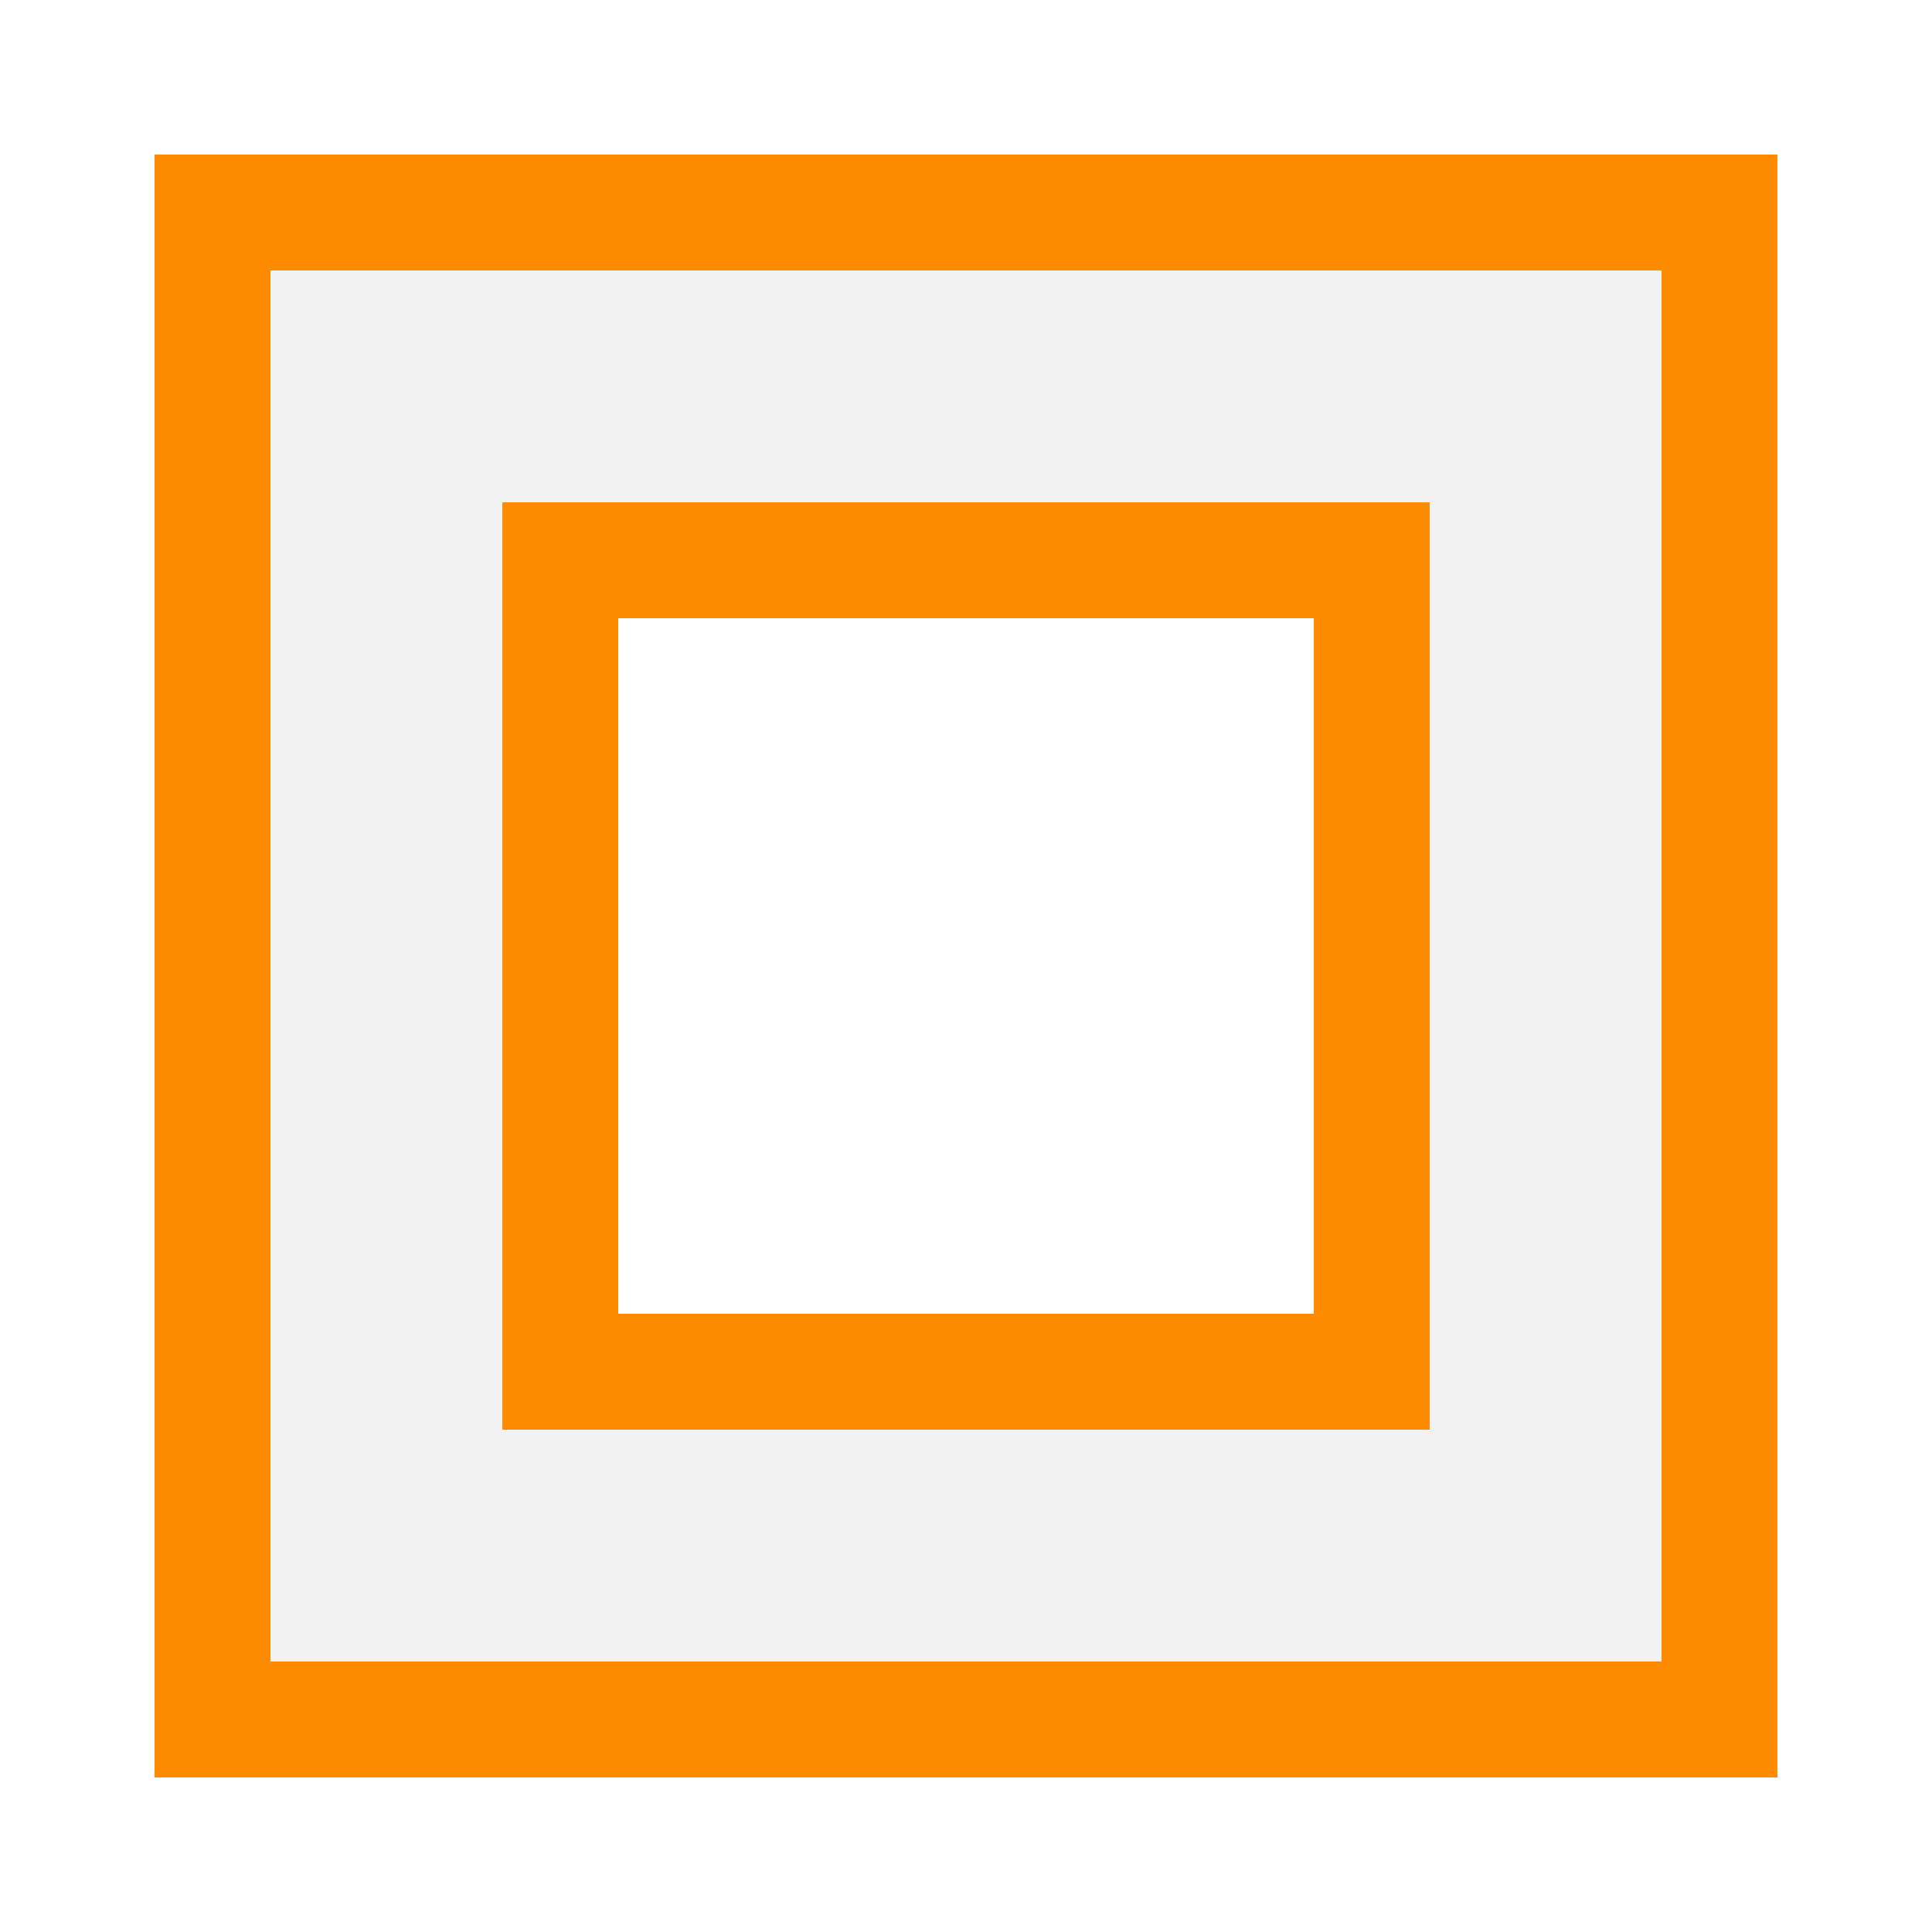
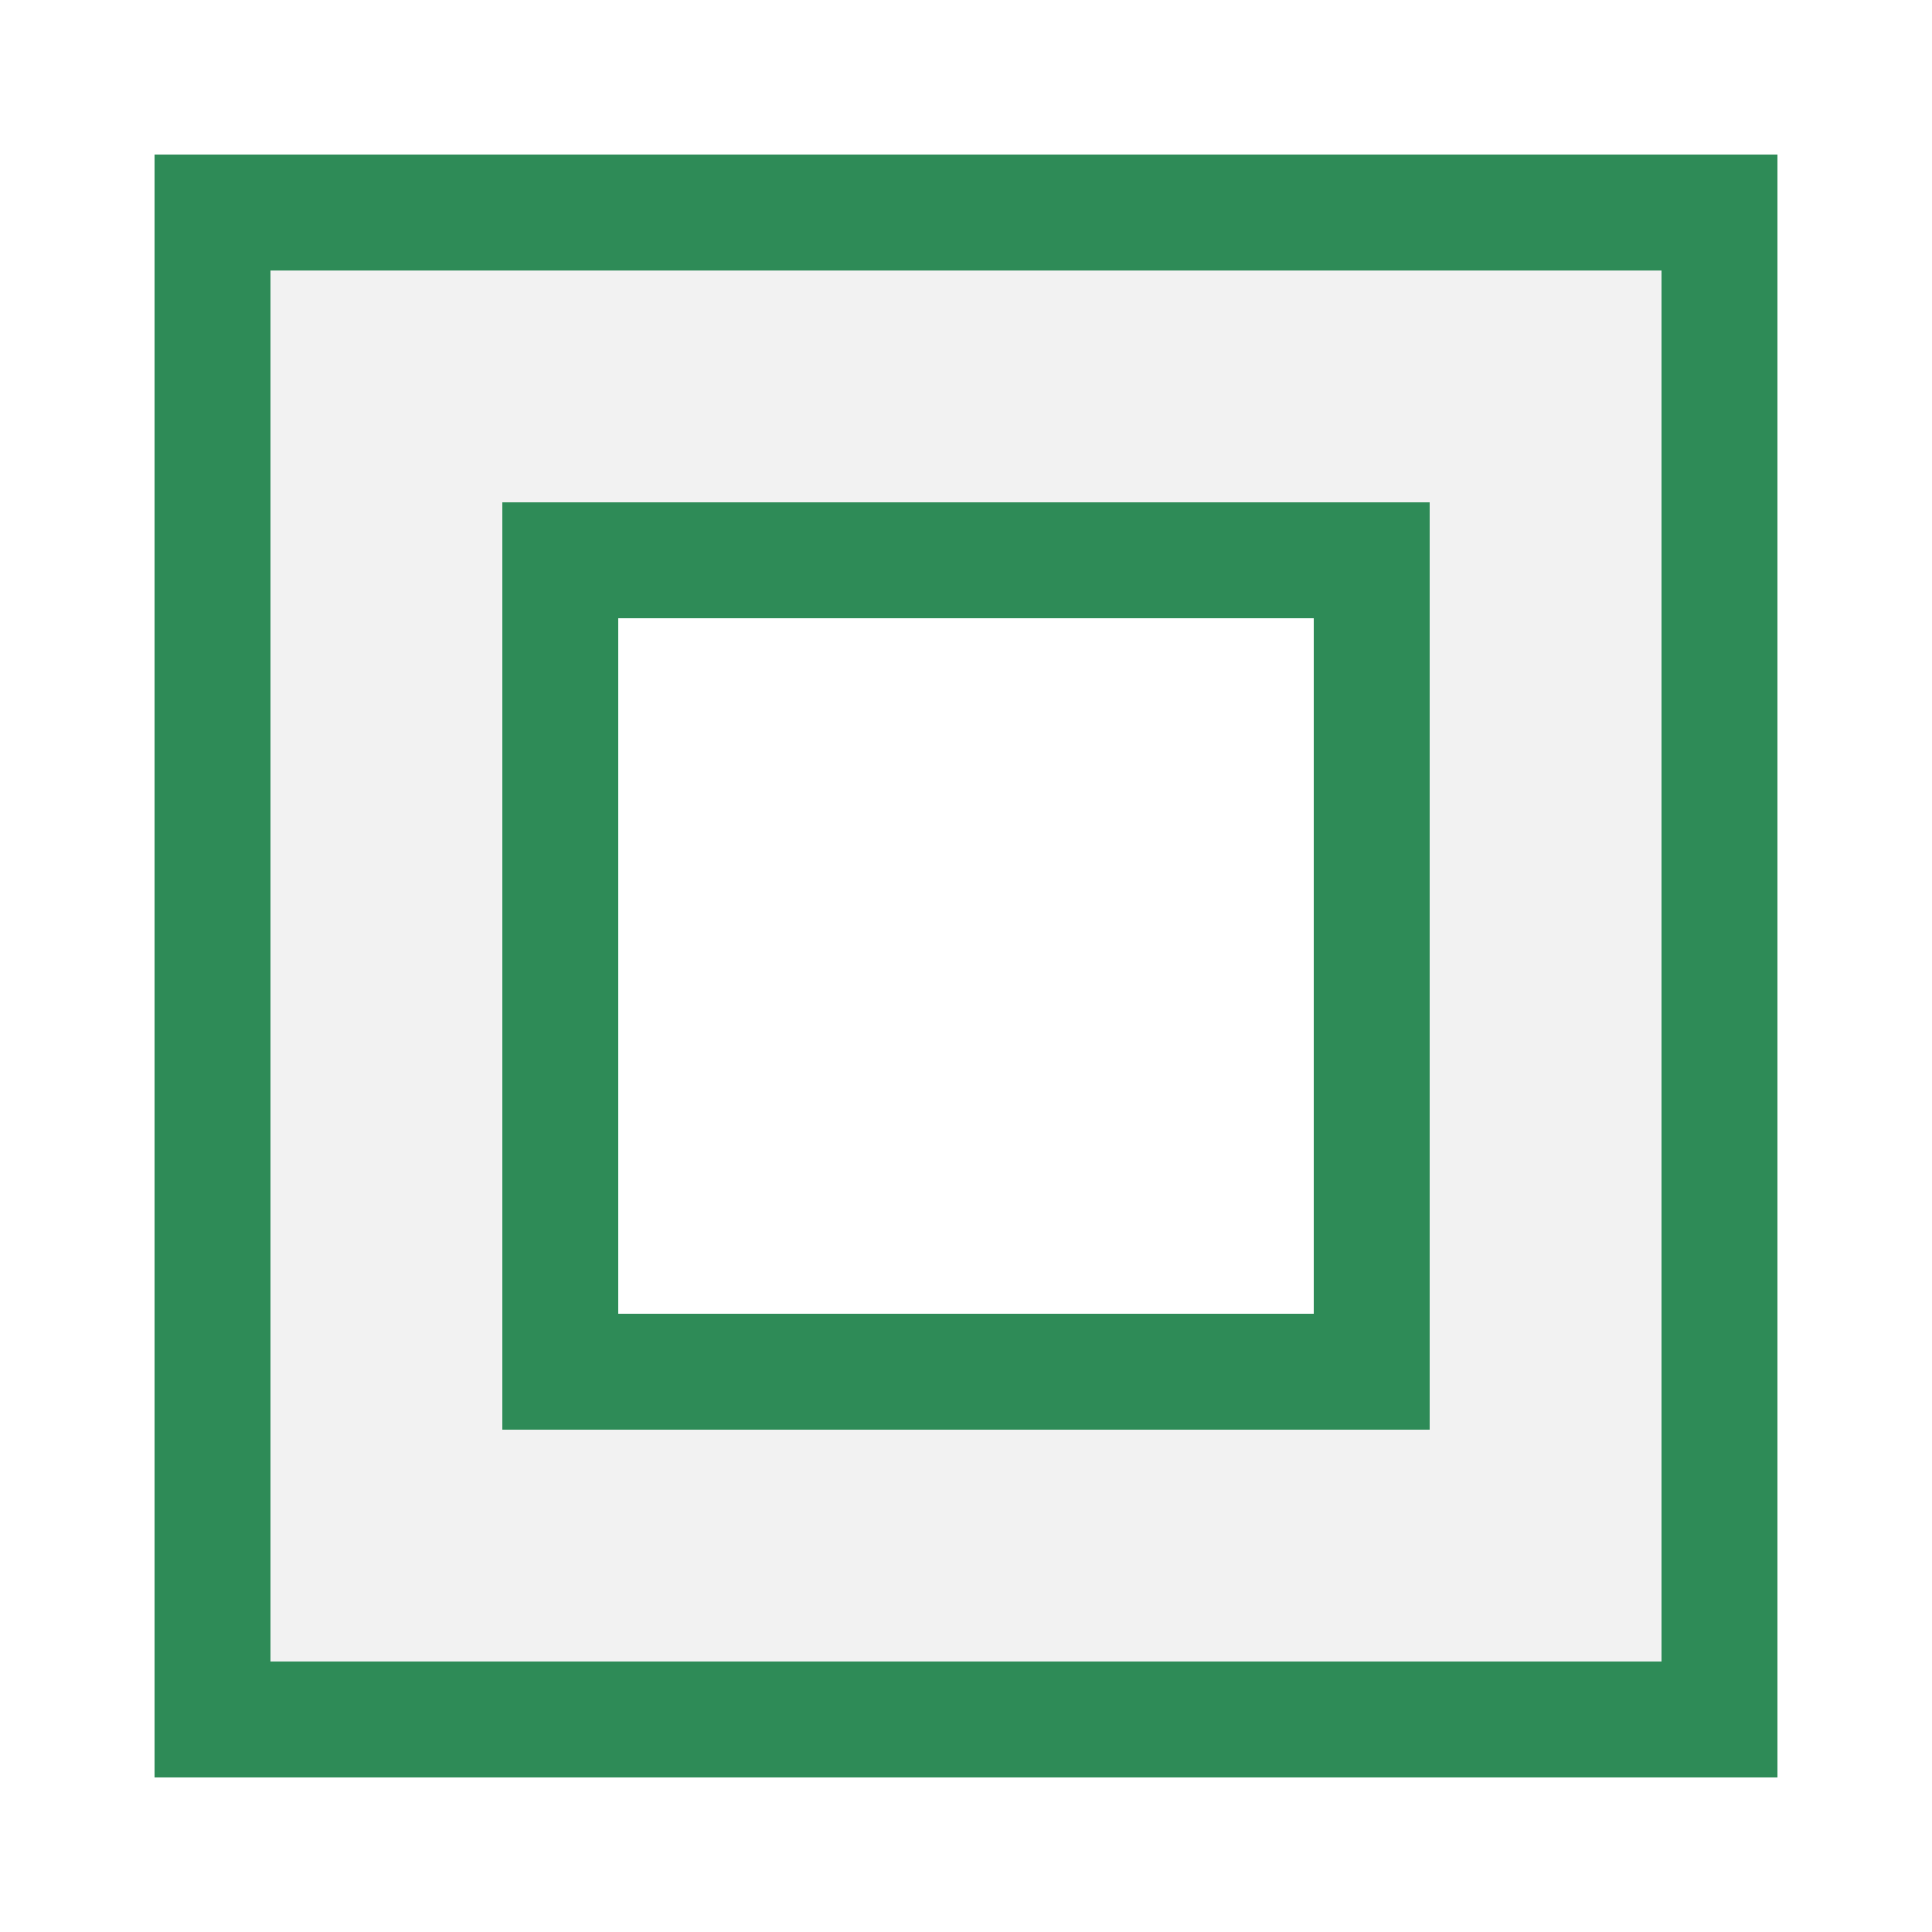
<svg xmlns="http://www.w3.org/2000/svg" id="debug" width="50" height="50" fill="none">
-   <path d="M 0 0 m 10 10 l 0 30 l 30 0 l 0 -30 z" stroke="darkorange" stroke-width="12" />
+   <path d="M 0 0 m 10 10 l 0 30 l 30 0 l 0 -30 z" stroke="seagreen" stroke-width="12" />
  <path d="M 0 0 m 10 10 l 0 30 l 30 0 l 0 -30 z" stroke="#f2f2f2" stroke-width="6" />
  <style>
    svg:target {
      background-color: #f2f2f2;
    }
  </style>
</svg>
